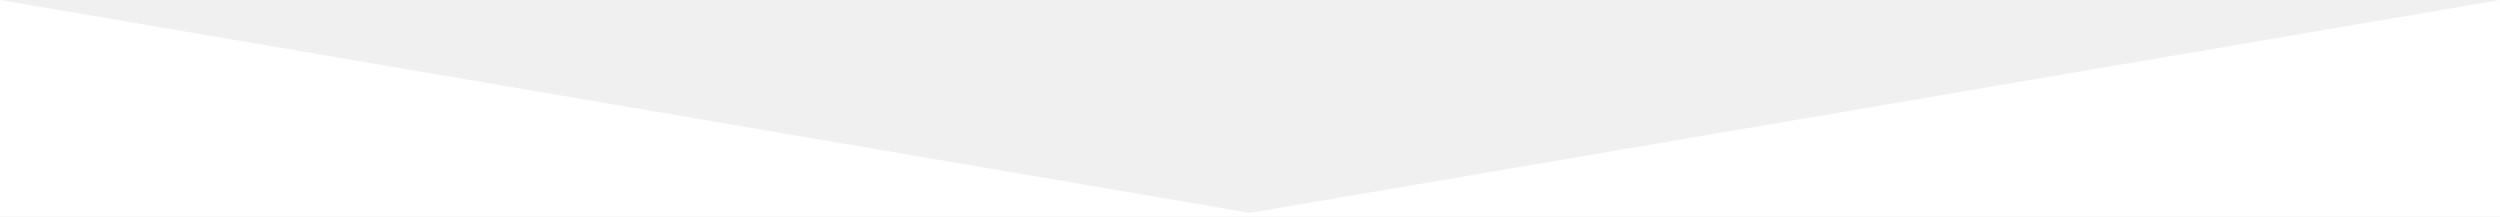
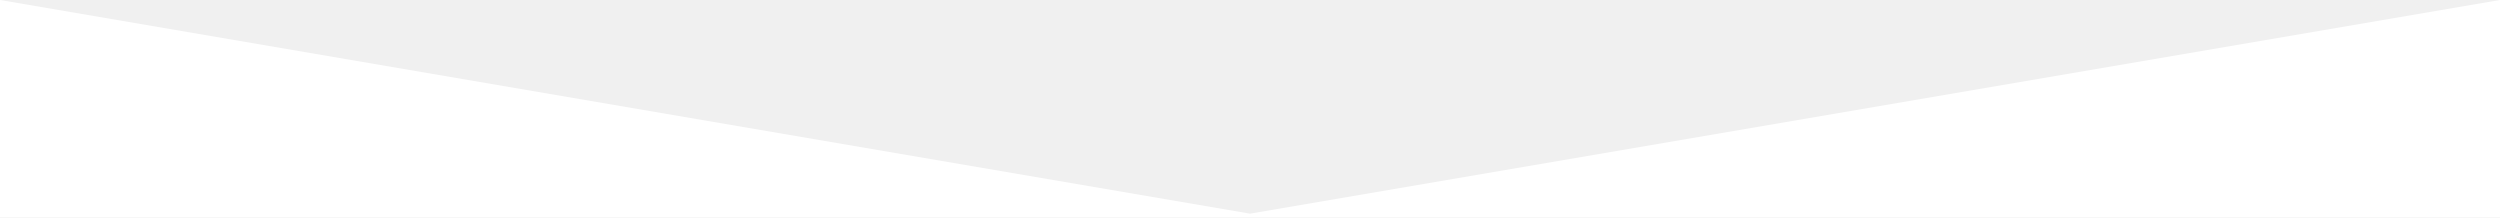
- <svg xmlns="http://www.w3.org/2000/svg" version="1.1" id="Layer_1" x="0px" y="0px" width="2032" height="176.049" viewBox="0 0 2032 176.049" enable-background="new 0 0 2032 360.368" xml:space="preserve">
+ <svg xmlns="http://www.w3.org/2000/svg" version="1.1" id="Layer_1" x="0px" y="0px" width="2044.172" height="177.788" viewBox="0 0 2044.172 177.788" enable-background="new 0 0 2032 360.368" xml:space="preserve">
  <defs id="defs9">
    <clipPath clipPathUnits="userSpaceOnUse" id="clipPath4149">
      <rect style="fill:#6e7171;fill-opacity:0.09" id="rect4151" width="2187.486" height="359.944" x="-102.593" y="-183.895" />
    </clipPath>
  </defs>
-   <g id="g3" transform="translate(1.73886,-99.11502)">
-     <polygon points="2032,360.368 2032,0 1016,173 0,0 0,360.368 " id="polygon5" clip-path="url(#clipPath4149)" transform="translate(-1.73886,99.11502)" style="clip-rule:evenodd;fill:#ffffff;fill-opacity:1;fill-rule:evenodd" />
+   <g id="g3" transform="matrix(1.00599,0,0,1.009877,1.749276,-100.094)">
+     <polygon points="2032,0 1016,173 0,0 0,360.368 2032,360.368 " id="polygon5" clip-path="url(#clipPath4149)" transform="translate(-1.73886,99.11502)" style="clip-rule:evenodd;fill:#ffffff;fill-opacity:1;fill-rule:evenodd" />
  </g>
</svg>
